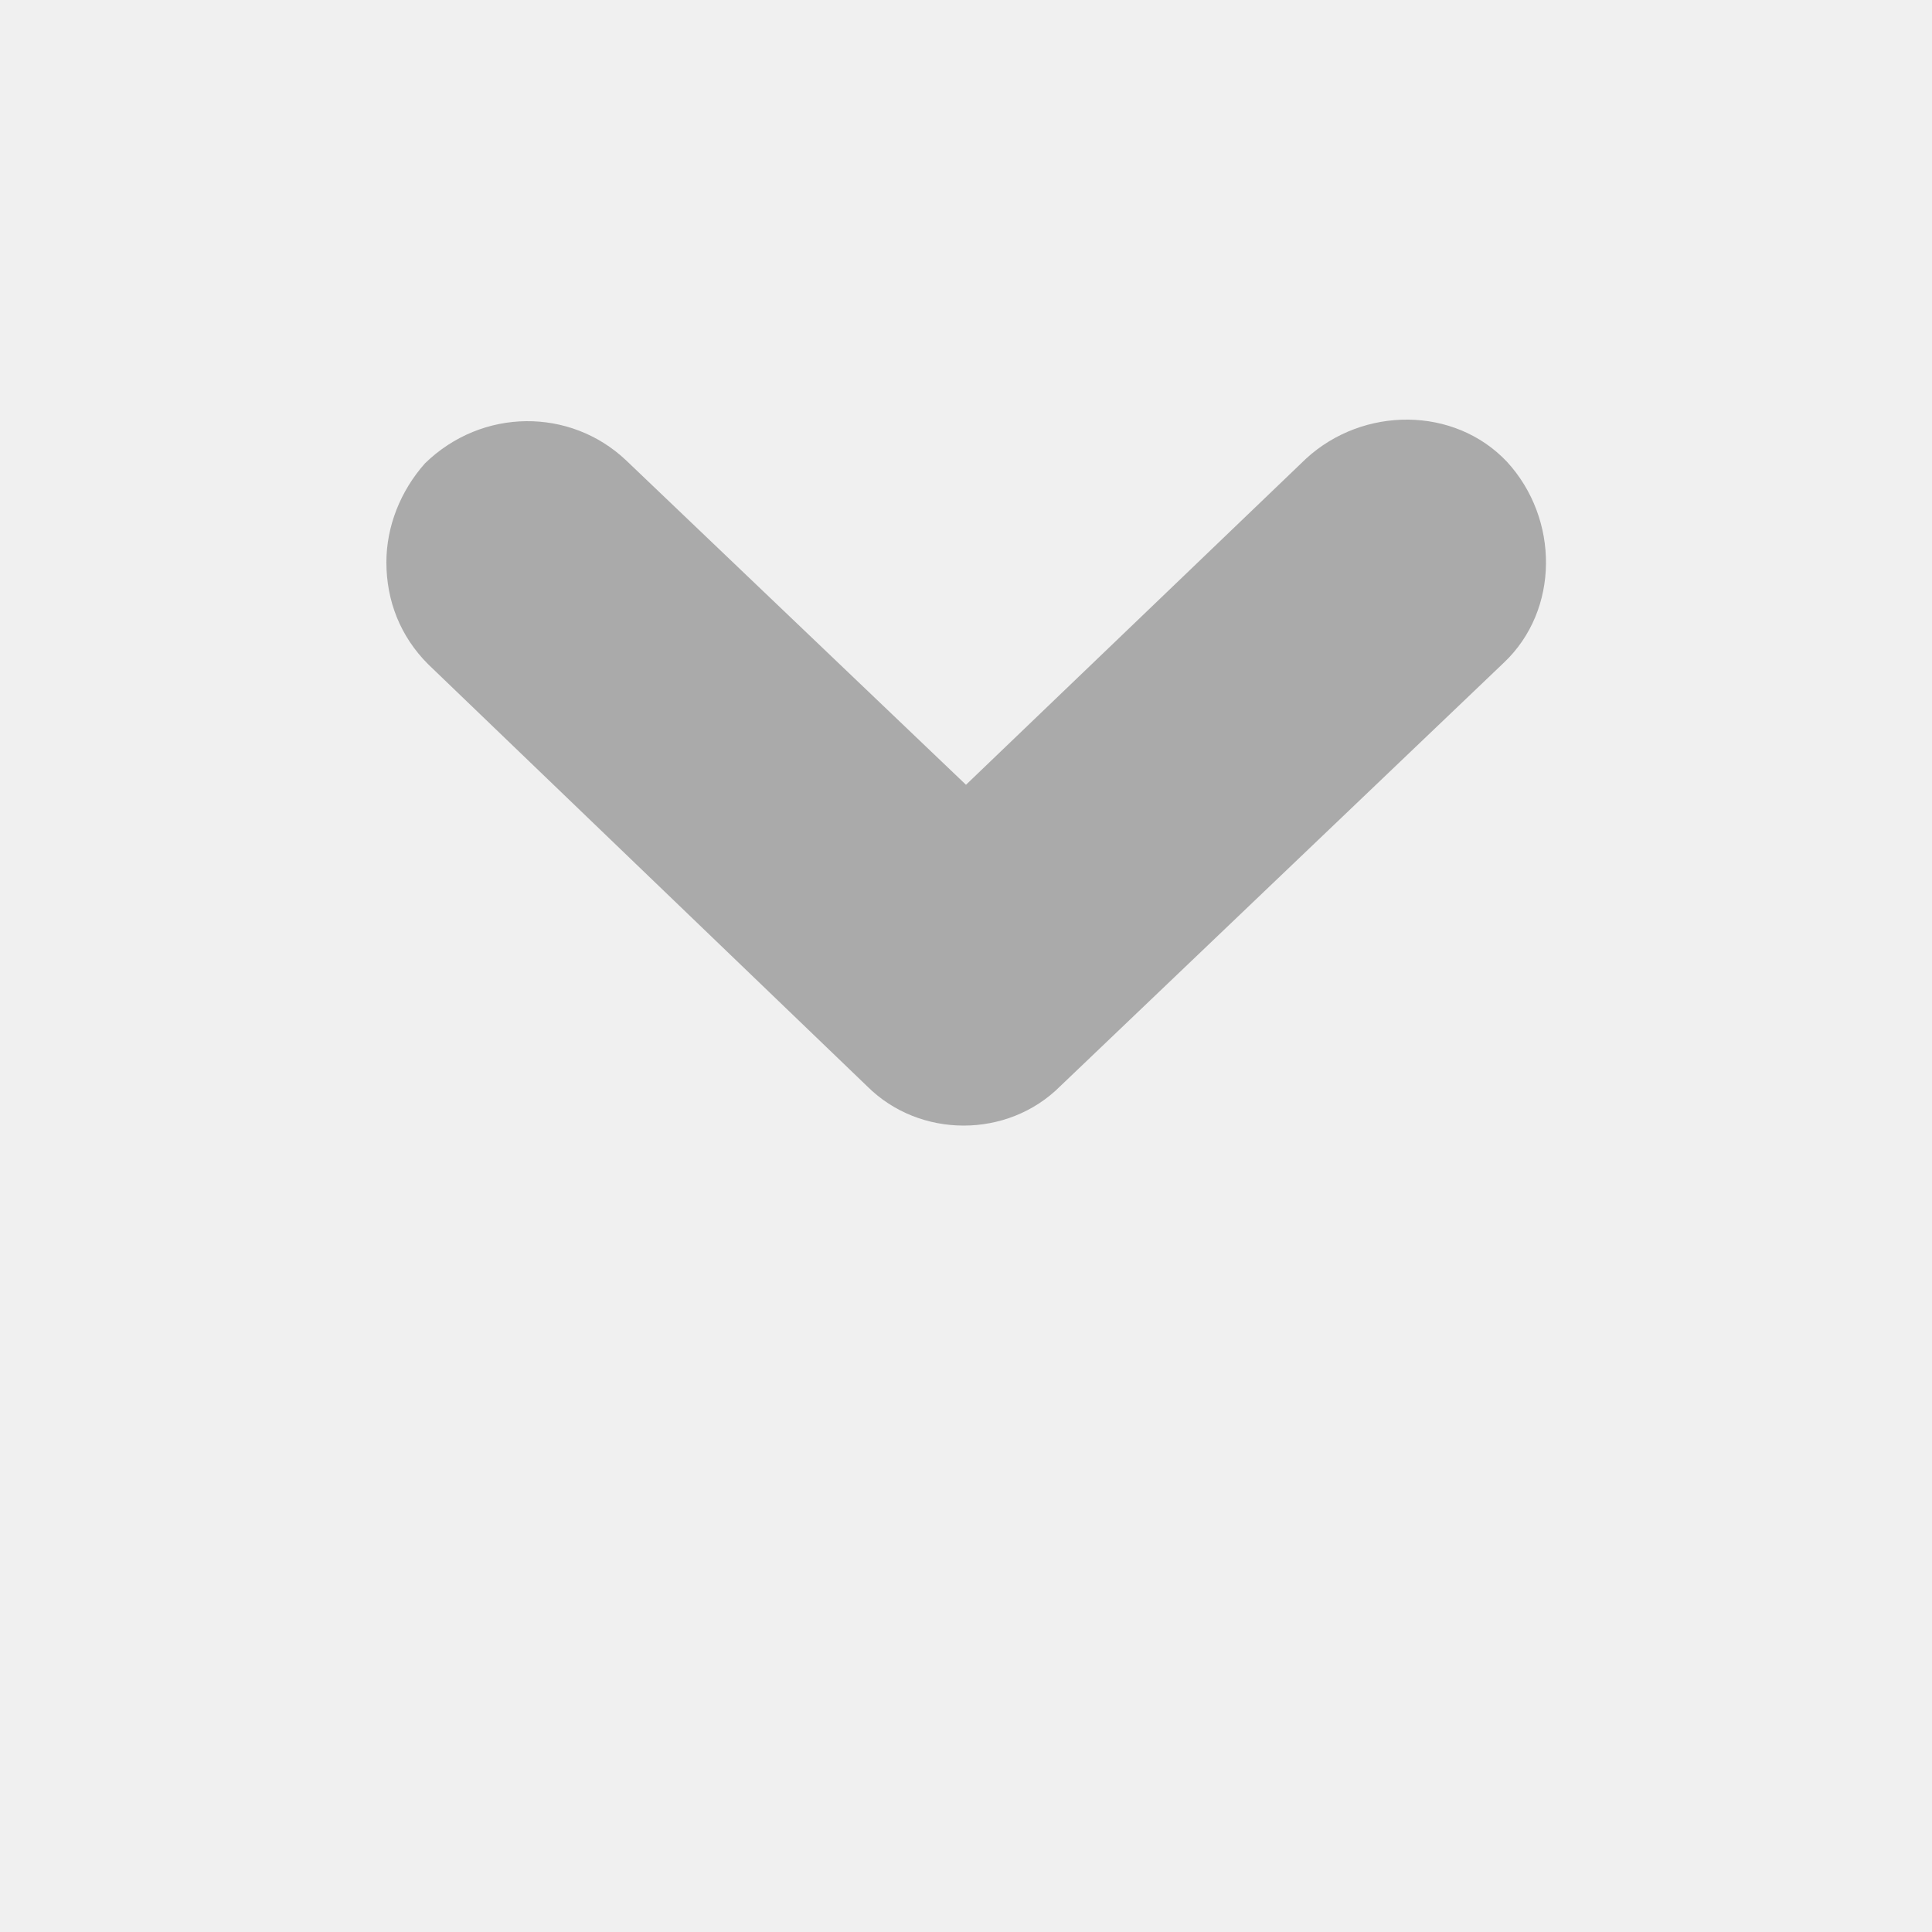
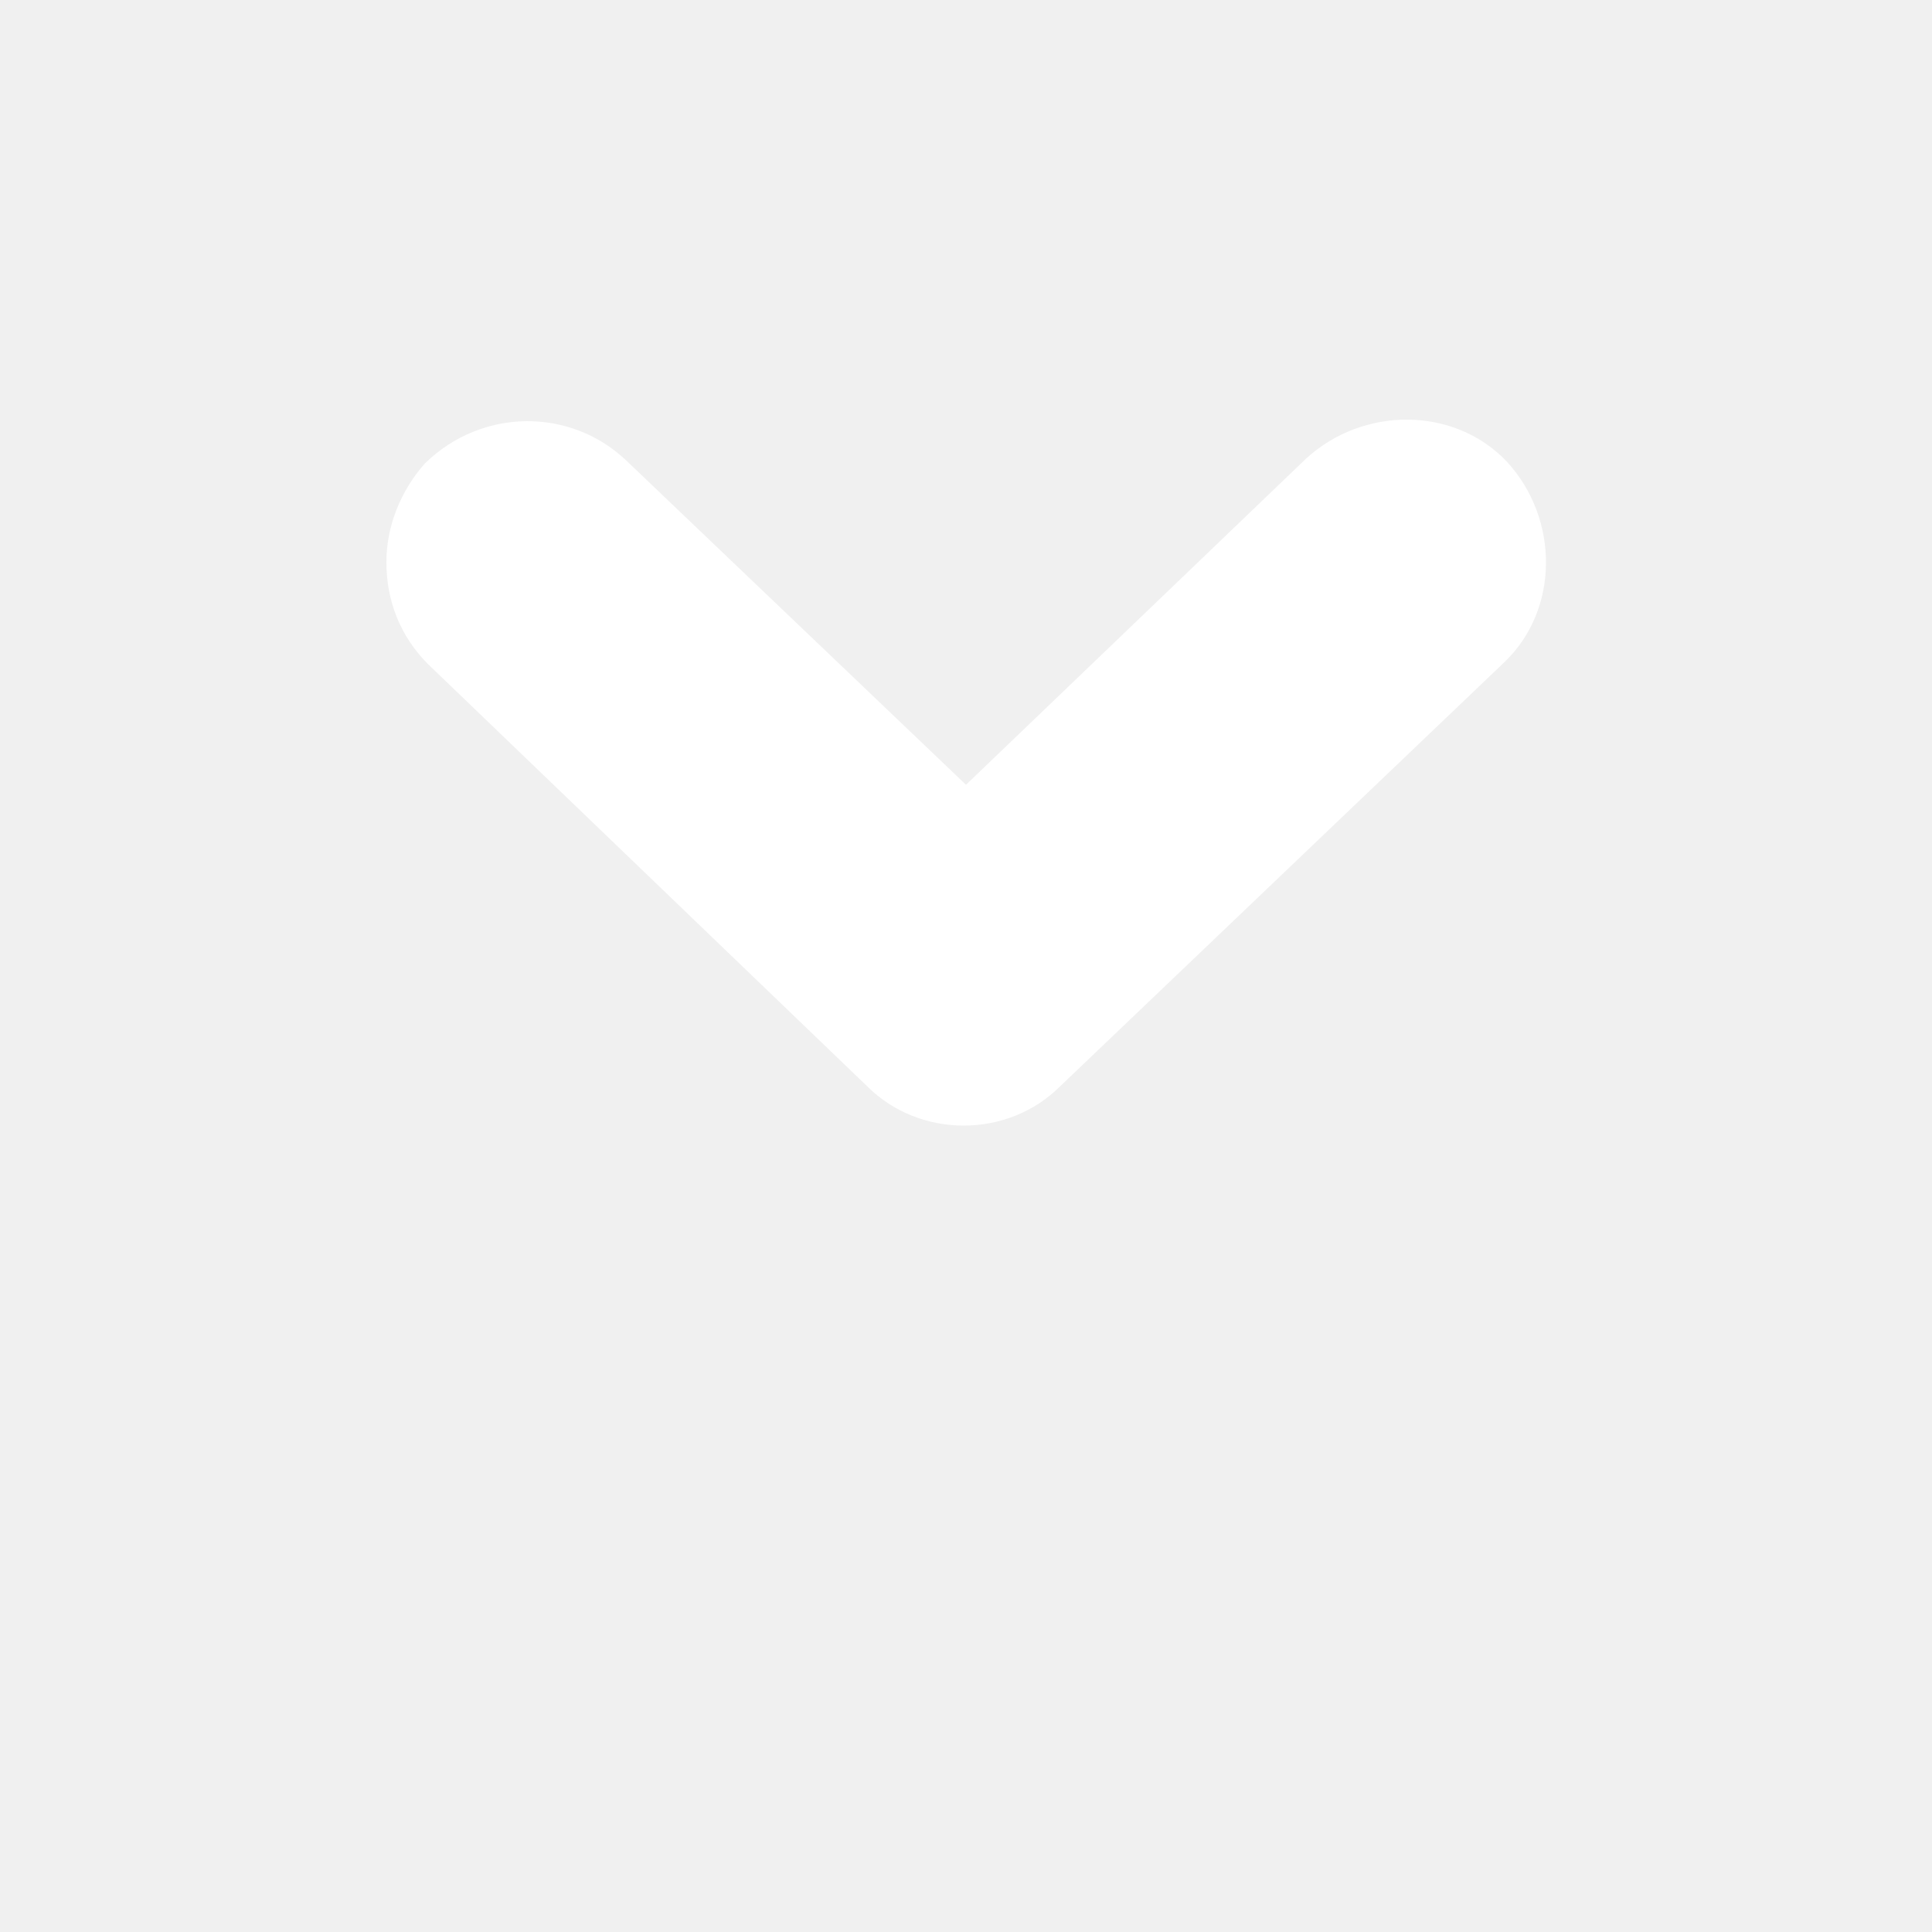
<svg xmlns="http://www.w3.org/2000/svg" version="1.1" id="Layer_1" x="0px" y="0px" width="200px" height="200px" viewBox="0 0 200 200" enable-background="new 0 0 200 200" xml:space="preserve">
-   <path fill="#AAAAAA" d="M155.679,68.601c5.76-5.44,5.76-14.881,0.32-20.801c-5.439-5.76-14.88-5.76-20.8-0.319l-35.2,33.759  l-35.2-33.599c-5.76-5.44-14.88-5.44-20.8,0.319c-2.561,2.88-4,6.56-4,10.24c0,4,1.439,7.68,4.32,10.56l45.439,43.681  c5.44,5.439,14.56,5.439,20,0L155.679,68.601z" />
+   <path fill="#FFFFFF" d="M155.679,68.601c5.76-5.44,5.76-14.881,0.32-20.801c-5.439-5.76-14.88-5.76-20.8-0.319l-35.2,33.759  l-35.2-33.599c-5.76-5.44-14.88-5.44-20.8,0.319c-2.561,2.88-4,6.56-4,10.24c0,4,1.439,7.68,4.32,10.56l45.439,43.681  c5.44,5.439,14.56,5.439,20,0L155.679,68.601z" />
</svg>
